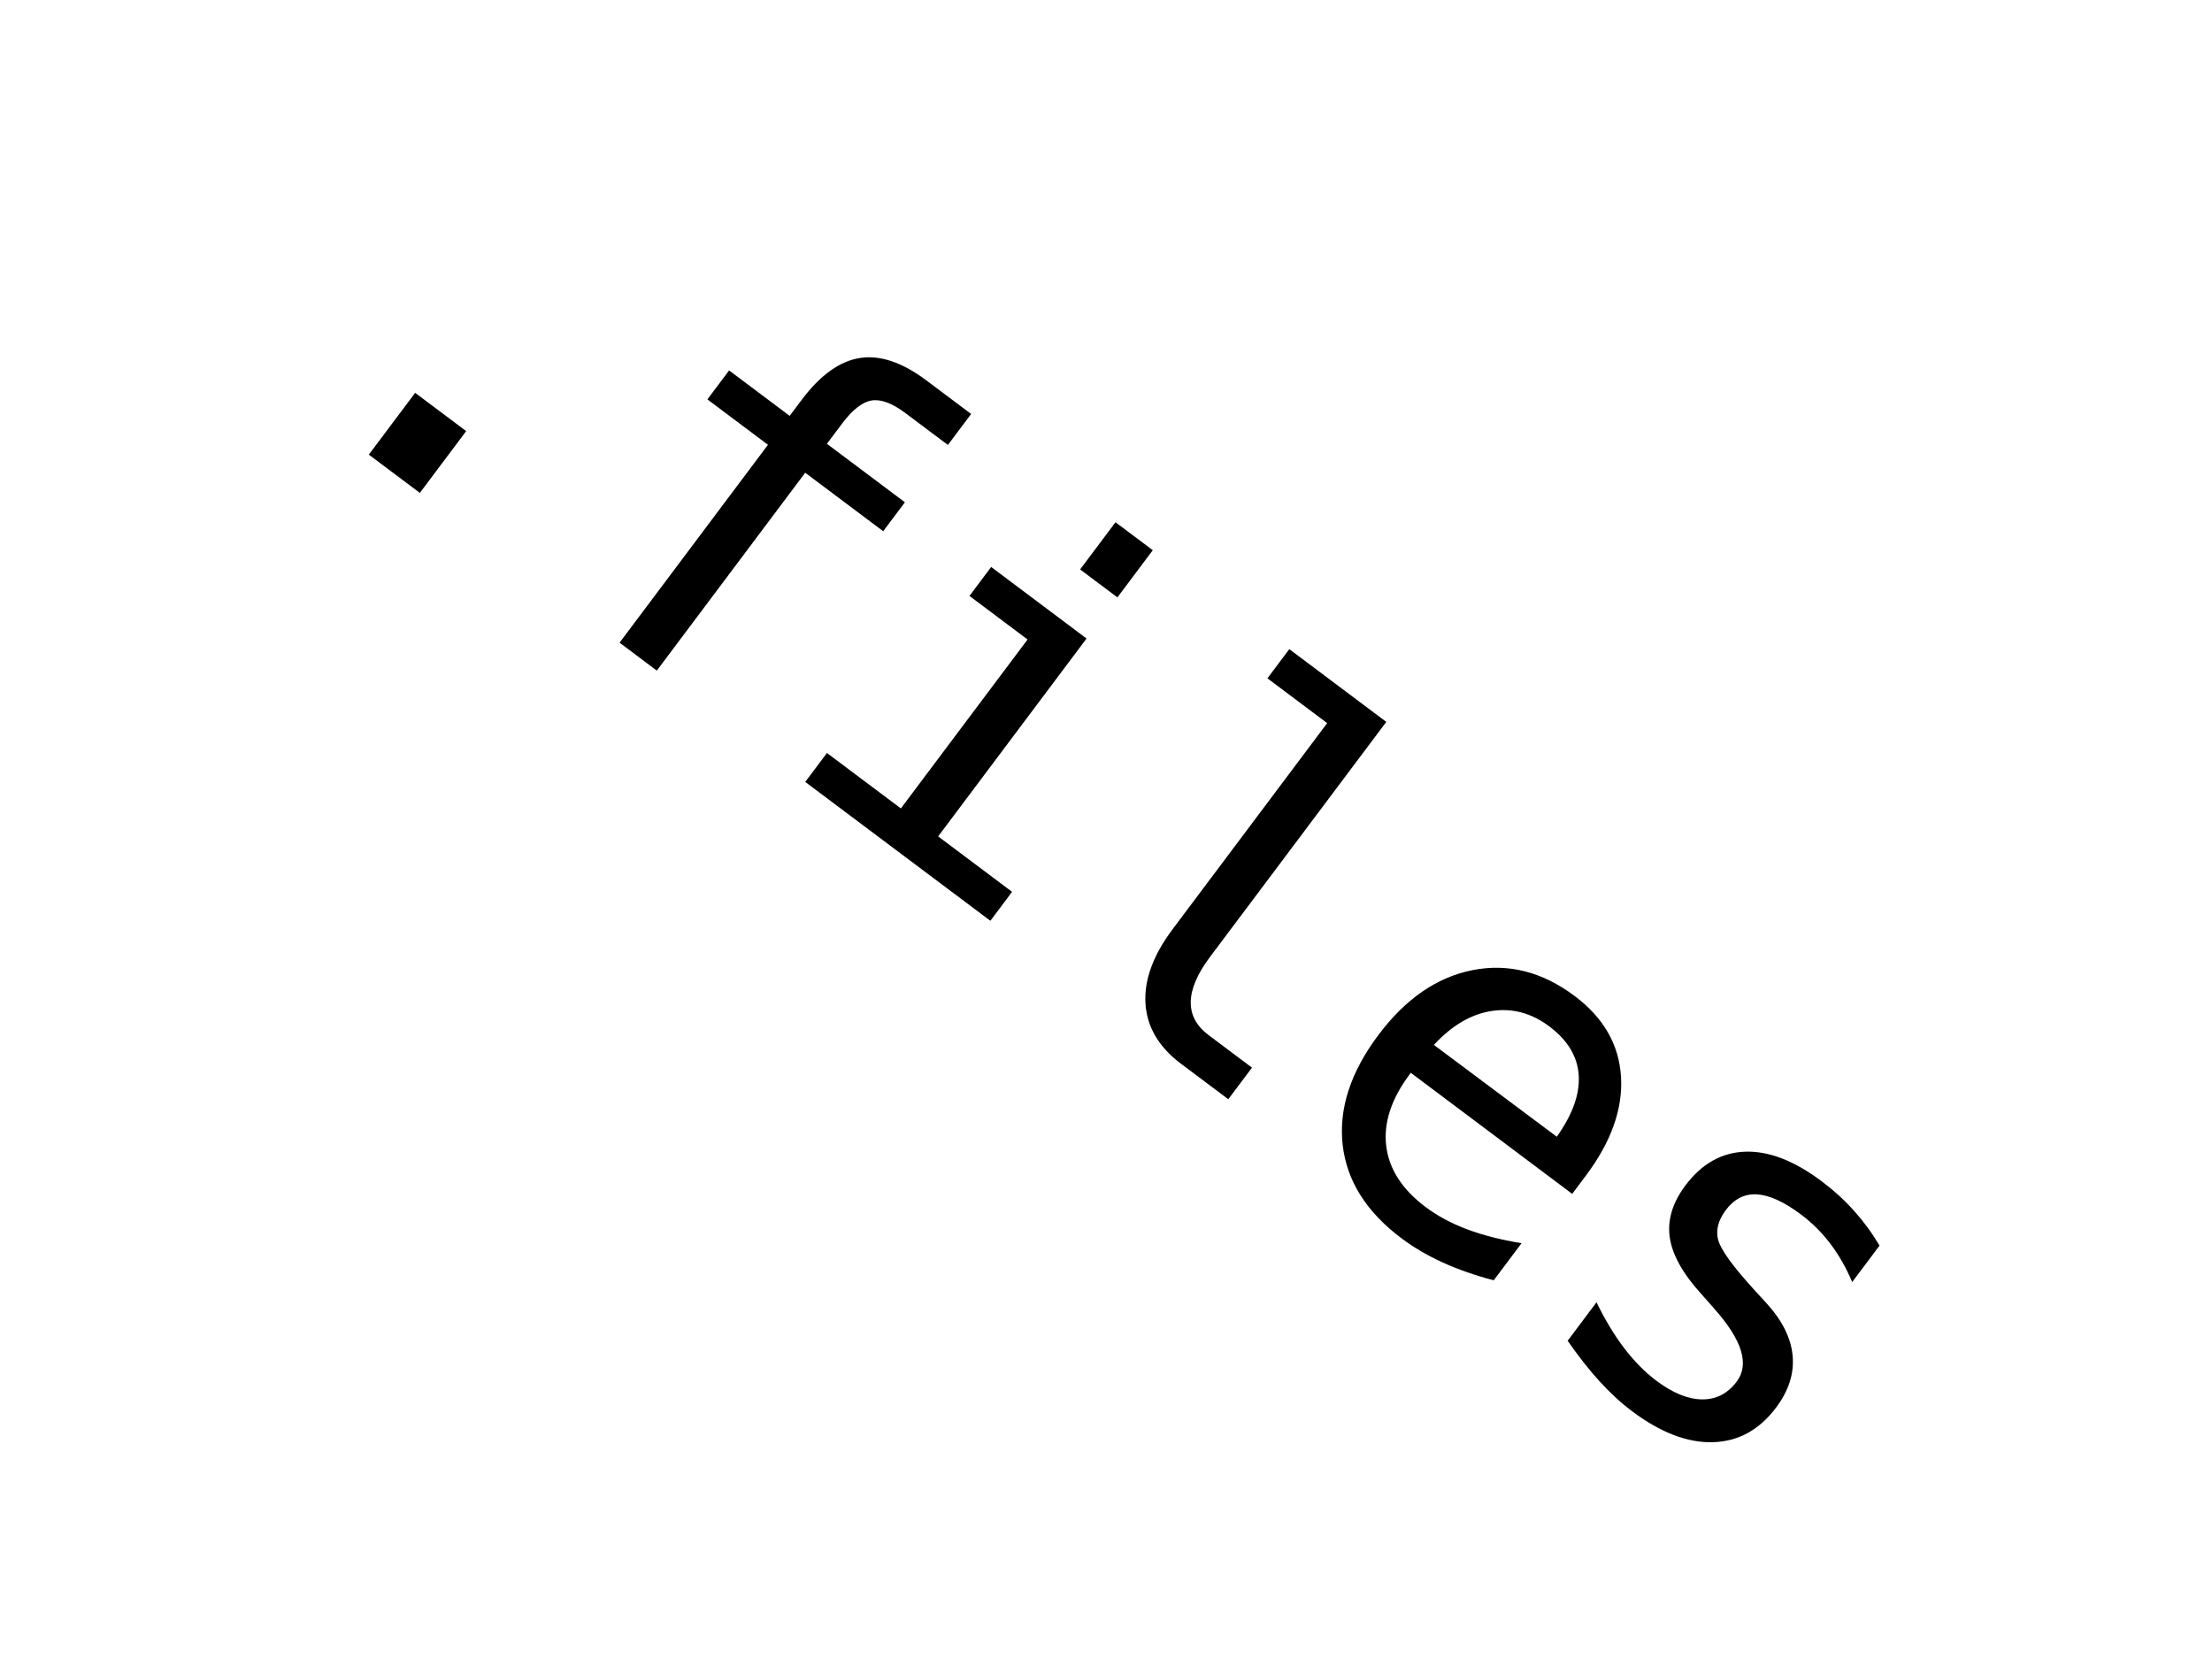
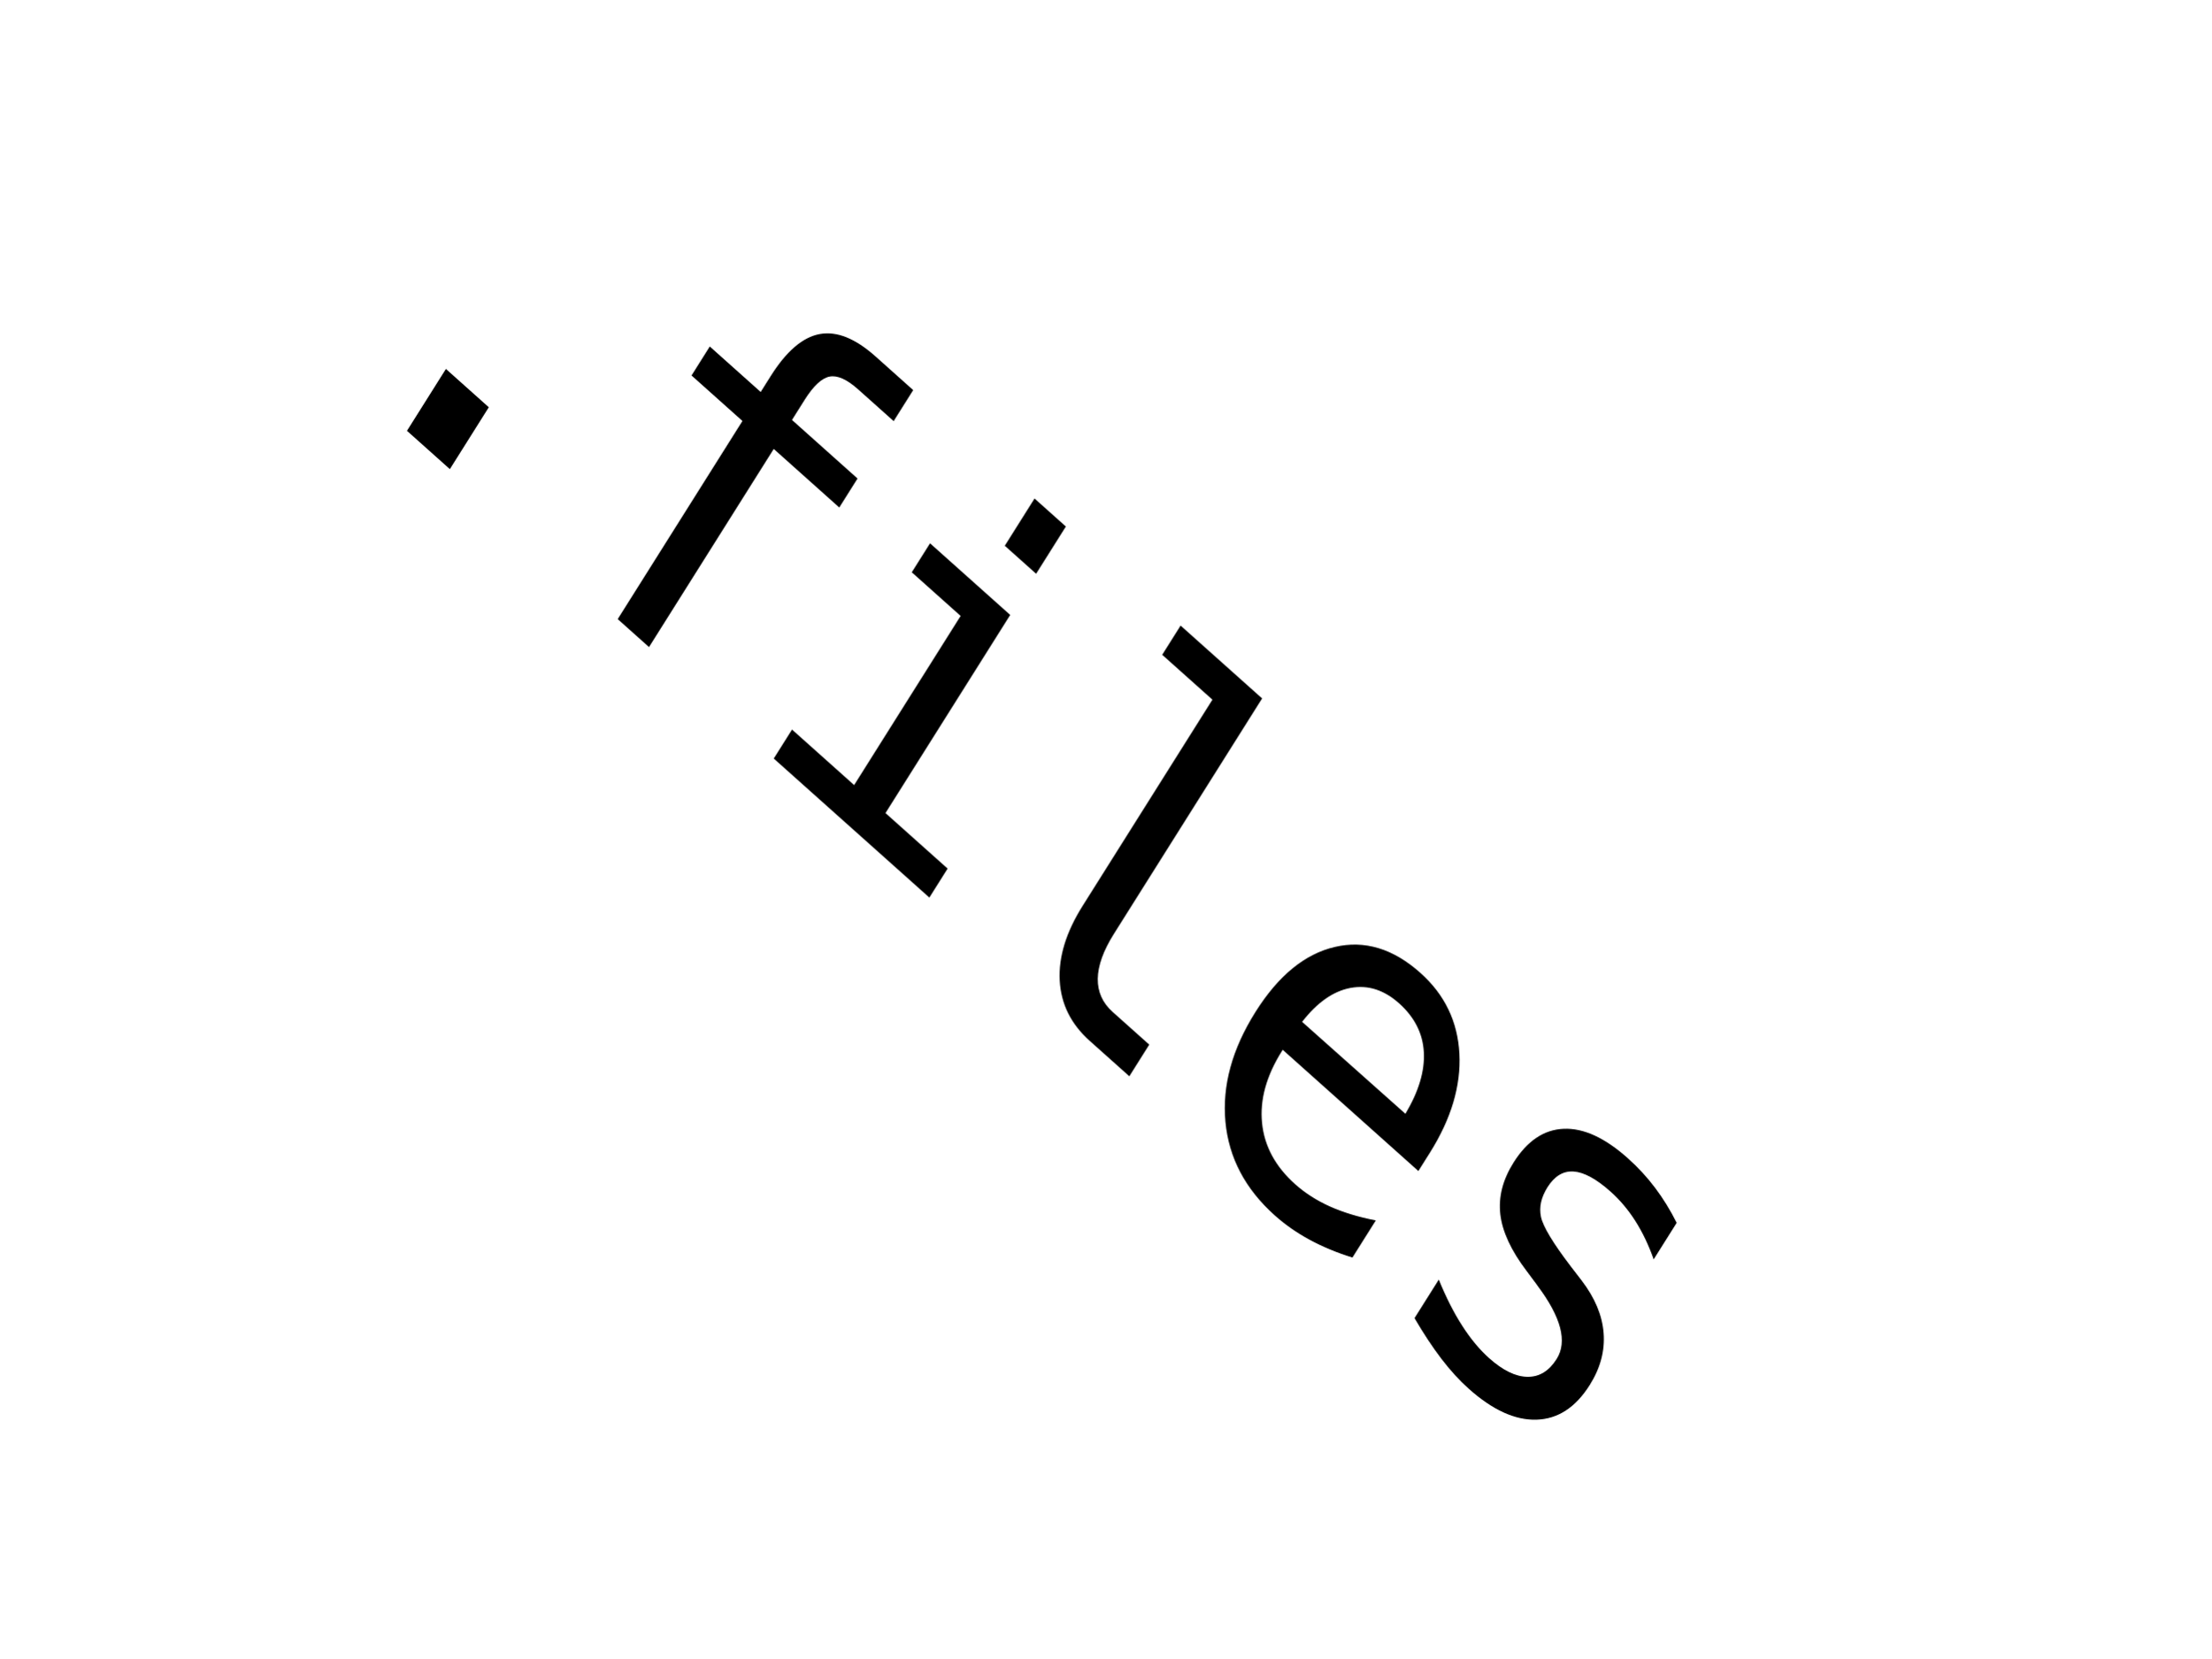
- <svg xmlns="http://www.w3.org/2000/svg" width="640" height="480">
-   <g class="layer">
-     <text fill="#000000" font-family="Monospace" font-size="150" id="svg_8" stroke="#000000" stroke-width="0" text-anchor="middle" transform="rotate(36.8699 326 231)" x="326" xml:space="preserve" y="283">.files</text>
+ <svg xmlns="http://www.w3.org/2000/svg" xmlns:ns1="http://krita.org/namespaces/svg/krita" width="115.2pt" height="86.4pt" viewBox="0 0 115.2 86.4">
+   <defs />
+   <g id="group0" transform="matrix(0.1513499 0 0 0.1803412 5.051303 -1.274)" fill="none">
+     <text id="svg_8" ns1:useRichText="true" transform="matrix(0.8 0.6 -0.6 0.8 203.8 -149.4)" fill="#000000" stroke="#000000" stroke-width="0" stroke-linecap="butt" stroke-linejoin="miter" stroke-miterlimit="2" x="326" y="283" font-family="Monospace" font-size="150" text-anchor="middle">.files</text>
  </g>
</svg>
